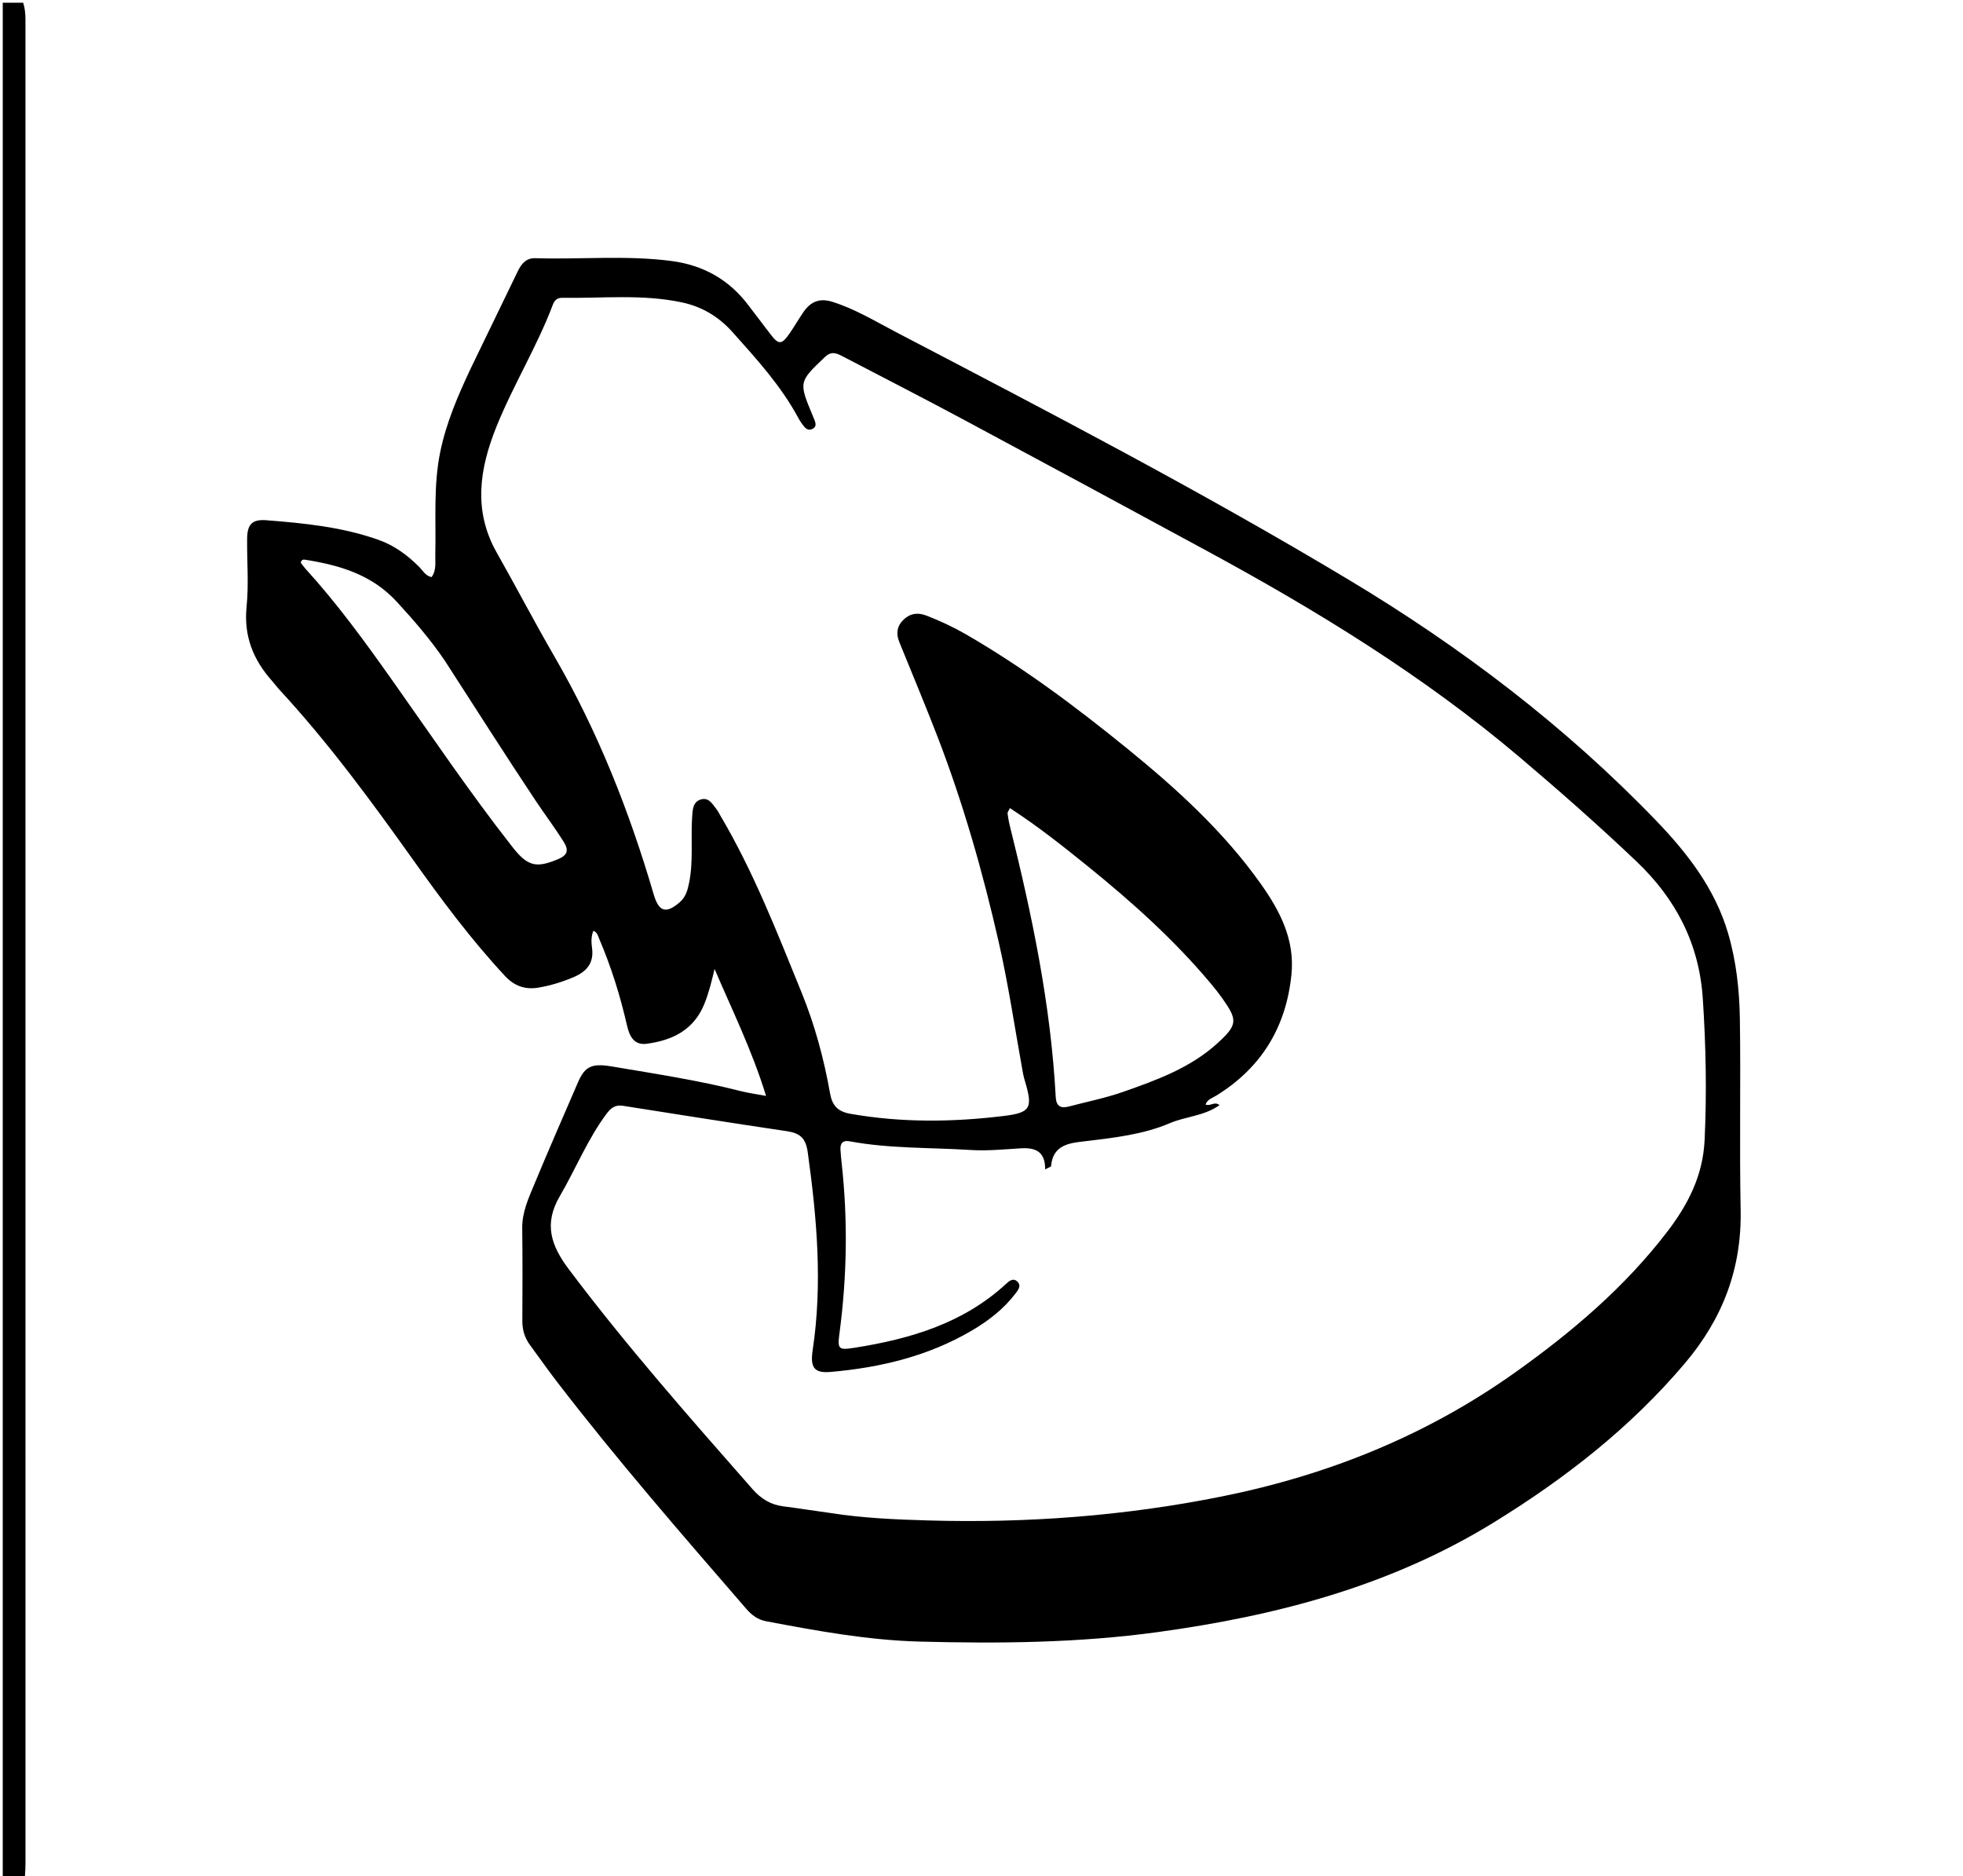
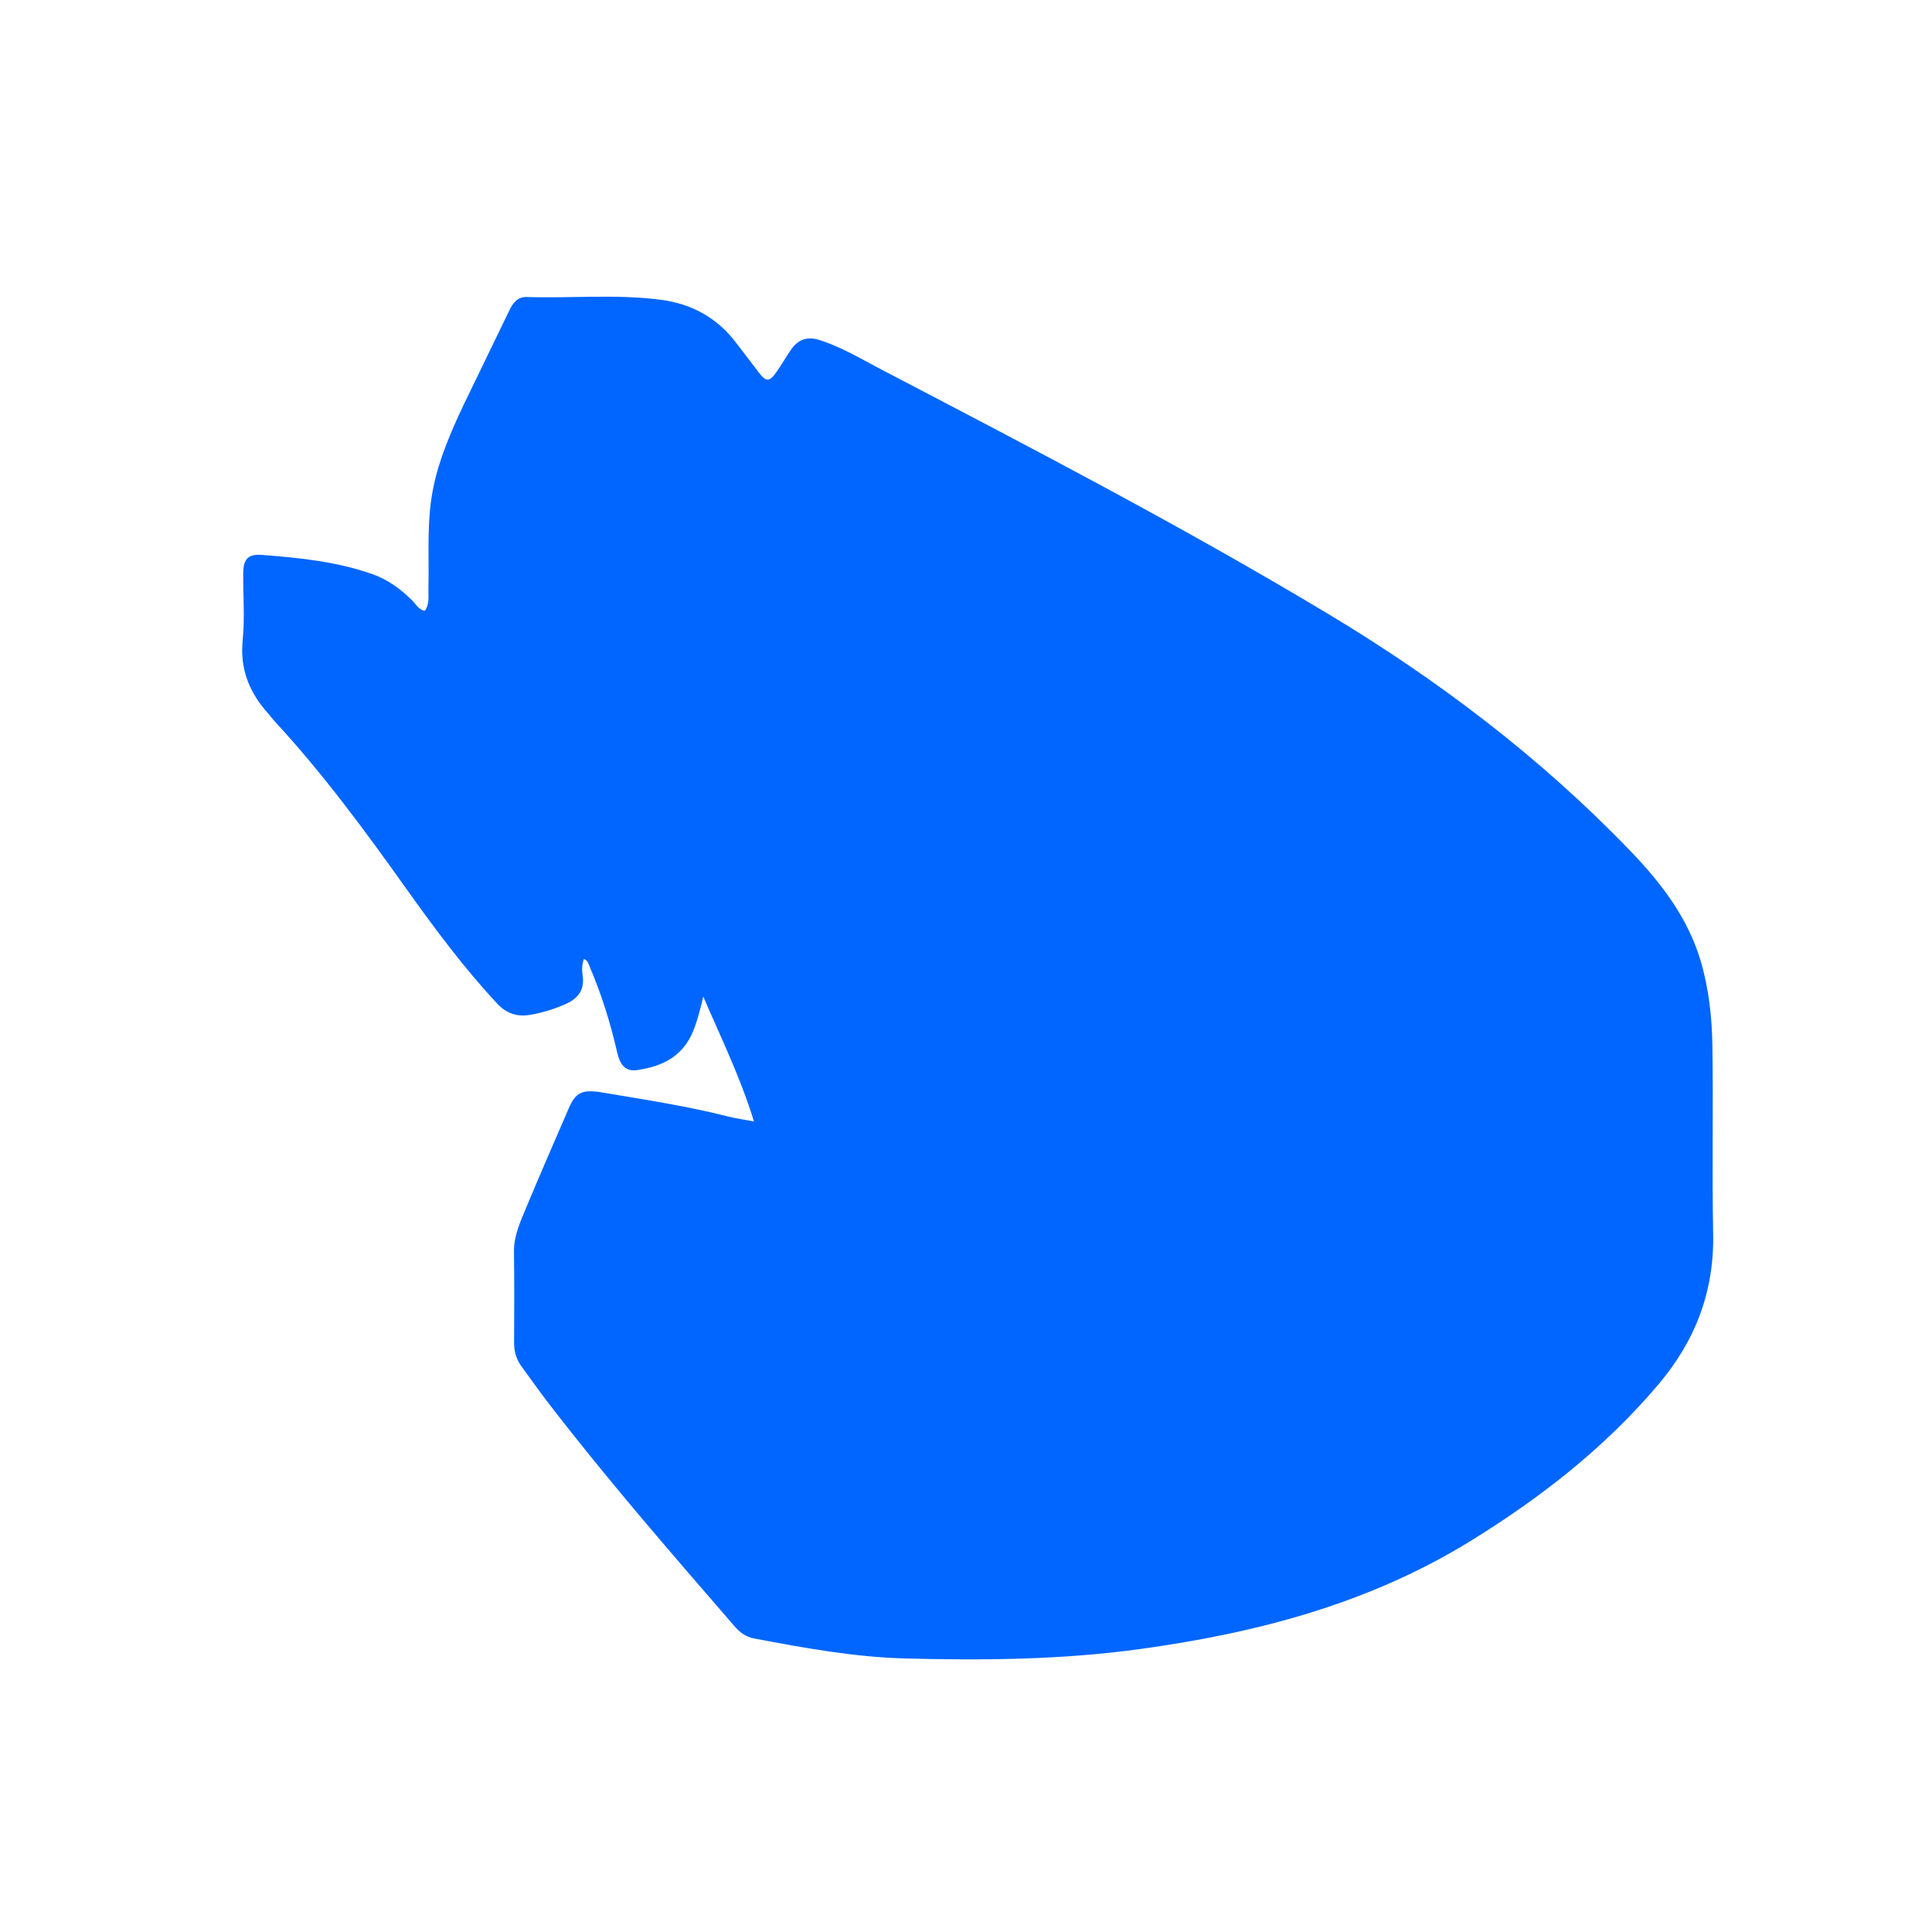
- <svg xmlns="http://www.w3.org/2000/svg" version="1.1" id="Layer_1" x="0px" y="0px" width="100%" viewBox="0 0 720 688" enable-background="new 0 0 720 688" xml:space="preserve">
-   <path fill="#000000" opacity="1" stroke="none" d=" M8.505,1   C9.117,2.988 9.336,4.977 9.336,6.965   C9.352,232.341 9.351,457.718 9.346,683.094   C9.346,684.759 9.275,686.423 9.119,688.544   C6.335,689 3.67,689 1.007,689   C1.008,459.667 1.008,230.333 1.012,1   C3.347,1 5.679,1 8.505,1  z" />
-   <path fill="#000000" opacity="1" stroke="none" d=" M172.778,134.869   C178.6,122.84 184.26,111.149 189.925,99.461   C191.229,96.771 192.996,94.588 196.316,94.692   C212.955,95.213 229.637,93.552 246.243,95.716   C257.887,97.234 267.358,102.493 274.463,111.909   C277.171,115.498 279.904,119.068 282.64,122.635   C285.608,126.506 286.705,126.481 289.609,122.287   C291.41,119.686 292.976,116.922 294.782,114.325   C297.331,110.658 300.613,109.246 305.159,110.653   C313.523,113.241 320.944,117.784 328.597,121.78   C384.563,151.005 440.59,180.15 494.747,212.656   C535.905,237.36 573.97,266.224 607.357,300.88   C618.839,312.8 628.98,325.839 633.801,342.157   C636.843,352.456 637.998,363.079 638.158,373.709   C638.509,397.037 637.982,420.38 638.442,443.704   C638.867,465.259 631.88,483.593 617.979,500.013   C598.026,523.583 574.159,542.167 548.044,558.269   C510.106,581.661 468.301,592.599 424.61,598.583   C395.554,602.563 366.473,602.823 337.346,602.059   C318.374,601.561 299.636,598.133 280.98,594.597   C277.766,593.988 275.597,592.214 273.595,589.901   C249.938,562.561 226.204,535.284 204.159,506.602   C200.811,502.246 197.675,497.728 194.404,493.312   C192.446,490.668 191.57,487.762 191.588,484.451   C191.651,473.118 191.687,461.783 191.545,450.451   C191.472,444.55 193.883,439.396 196.038,434.202   C201.206,421.744 206.622,409.389 211.969,397.006   C214.509,391.126 216.961,389.866 224.476,391.139   C240.23,393.808 256.043,396.184 271.555,400.138   C274.253,400.826 277.032,401.194 280.981,401.937   C275.855,385.233 268.568,370.522 262.091,355.372   C261.03,359.882 259.997,364.15 258.305,368.291   C254.413,377.818 246.595,381.543 237.207,382.808   C232.524,383.439 230.862,379.968 229.984,376.13   C227.49,365.226 224.183,354.587 219.772,344.299   C219.327,343.262 219.175,342.047 217.642,341.361   C216.776,343.447 216.871,345.636 217.148,347.649   C217.924,353.279 215.109,356.369 210.318,358.402   C206.155,360.168 201.865,361.487 197.42,362.227   C192.653,363.02 188.672,361.645 185.274,358   C172.741,344.558 161.833,329.827 151.204,314.908   C135.918,293.452 120.33,272.26 102.423,252.877   C101.52,251.899 100.743,250.805 99.856,249.813   C92.889,242.023 89.35,233.303 90.444,222.491   C91.279,214.242 90.552,205.841 90.644,197.508   C90.701,192.328 92.486,190.391 97.679,190.797   C111.629,191.887 125.567,193.27 138.882,198.009   C144.634,200.057 149.444,203.596 153.738,207.903   C155.096,209.265 156.039,211.201 158.296,211.657   C160.143,209.117 159.592,206.223 159.66,203.47   C159.973,190.838 158.897,178.173 161.503,165.611   C163.726,154.89 167.997,145.007 172.778,134.869  M304.521,554.89   C316.394,556.768 328.396,557.283 340.365,557.629   C376.605,558.675 412.545,556 448.169,548.83   C487.257,540.962 523.374,526.409 555.934,503.209   C576.662,488.439 595.9,472.112 611.474,451.8   C619.105,441.846 624.603,431.229 625.222,418.186   C626.045,400.839 625.708,383.585 624.565,366.27   C623.229,346.036 614.675,329.651 600.174,315.869   C586.31,302.693 571.972,290.056 557.385,277.707   C522.116,247.848 482.945,223.863 442.449,201.919   C412.724,185.812 382.983,169.734 353.185,153.765   C338.651,145.977 323.97,138.464 309.351,130.835   C307.11,129.666 305.08,128.541 302.606,130.899   C292.974,140.076 292.912,140.011 298.121,152.529   C298.25,152.837 298.387,153.141 298.507,153.452   C299.049,154.86 299.846,156.413 297.929,157.333   C296.152,158.185 295.172,156.764 294.261,155.578   C293.655,154.789 293.15,153.914 292.674,153.037   C286.336,141.355 277.453,131.617 268.686,121.814   C263.695,116.233 257.618,112.497 250.075,110.894   C235.517,107.8 220.849,109.461 206.224,109.225   C204.51,109.197 203.427,110.031 202.827,111.622   C196.999,127.084 188.246,141.199 182.083,156.503   C175.89,171.879 173.463,187.255 182.199,202.677   C189.341,215.285 196.036,228.15 203.307,240.682   C219.286,268.226 230.854,297.581 239.775,328.049   C241.636,334.405 244.278,335.265 249.326,330.896   C251.478,329.034 252.192,326.54 252.737,323.866   C254.389,315.774 253.314,307.573 253.875,299.443   C254.045,296.984 254.148,294.063 257.051,293.209   C260.052,292.327 261.39,294.999 262.903,296.934   C263.412,297.585 263.767,298.356 264.191,299.073   C276.366,319.659 284.998,341.879 293.976,363.929   C298.823,375.834 302.191,388.205 304.426,400.864   C305.194,405.214 307.001,407.628 311.906,408.49   C330.648,411.784 349.389,411.571 368.142,409.288   C378.062,408.079 378.873,406.359 375.951,396.562   C375.665,395.605 375.403,394.636 375.224,393.655   C372.303,377.661 369.961,361.537 366.361,345.698   C360.527,320.037 353.325,294.719 343.845,270.124   C339.355,258.475 334.5,246.966 329.821,235.389   C328.568,232.29 329.035,229.488 331.506,227.171   C333.95,224.882 336.717,224.578 339.837,225.784   C344.818,227.71 349.617,229.941 354.258,232.621   C375.247,244.741 394.578,259.203 413.334,274.445   C431.473,289.186 448.732,304.867 462.377,324.066   C469.445,334.011 474.966,344.581 473.689,357.348   C471.756,376.666 462.693,391.612 446.056,401.85   C444.681,402.697 442.816,403.196 442.177,405.106   C444.01,405.824 445.504,403.781 447.294,405.317   C441.68,409.332 434.919,409.423 428.999,411.957   C419.5,416.023 408.89,417.253 398.472,418.496   C392.825,419.17 386.208,419.511 385.512,427.683   C385.491,427.934 384.746,428.124 383.339,428.879   C383.417,422.436 379.946,420.803 374.358,421.152   C368.228,421.535 362.097,422.155 355.895,421.759   C341.115,420.814 326.237,421.306 311.584,418.571   C309.194,418.125 308.125,419.264 308.269,421.609   C308.371,423.269 308.521,424.927 308.704,426.581   C311.007,447.383 310.667,468.156 307.919,488.89   C307.133,494.816 307.464,495.244 313.494,494.289   C333.845,491.064 353.16,485.393 368.841,471.021   C369.98,469.977 371.553,468.434 373.178,470.061   C374.718,471.601 373.414,473.157 372.404,474.478   C368.082,480.128 362.563,484.396 356.489,487.968   C340.502,497.372 322.957,501.561 304.687,503.163   C298.739,503.684 297.096,501.661 298.069,495.215   C301.742,470.892 299.63,446.761 296.265,422.593   C295.534,417.344 293.374,415.575 288.614,414.869   C268.529,411.89 248.475,408.703 228.418,405.545   C225.714,405.119 224.076,406.336 222.55,408.377   C215.514,417.783 211.174,428.701 205.307,438.742   C199.352,448.935 202.14,456.873 208.66,465.545   C229.721,493.552 252.848,519.79 275.948,546.075   C279.111,549.674 282.611,551.87 287.32,552.46   C292.767,553.142 298.187,554.041 304.521,554.89  M398.887,317.626   C389.709,310.209 380.466,302.884 370.4,296.366   C369.791,297.695 369.504,298.014 369.544,298.285   C369.763,299.757 369.985,301.236 370.345,302.678   C378.522,335.451 385.415,368.442 387.222,402.289   C387.408,405.768 389.066,406.608 392.116,405.8   C398.706,404.056 405.442,402.723 411.857,400.478   C424.263,396.135 436.706,391.626 446.647,382.523   C453.911,375.871 453.98,374.153 448.419,366.276   C447.077,364.376 445.633,362.539 444.138,360.756   C430.822,344.872 415.516,331.07 398.887,317.626  M163.169,242.329   C157.93,234.602 151.874,227.597 145.546,220.71   C136.345,210.696 124.547,207.281 111.905,205.275   C111.289,205.177 110.522,205.187 110.34,206.406   C110.819,207.026 111.366,207.847 112.023,208.568   C123.59,221.26 133.678,235.1 143.579,249.092   C158.196,269.751 172.346,290.748 187.979,310.672   C193.591,317.824 196.743,318.429 204.672,315.109   C208.323,313.581 208.632,311.715 206.712,308.668   C203.43,303.46 199.716,298.544 196.316,293.433   C185.203,276.73 174.447,259.791 163.169,242.329  z" />
+ <svg xmlns="http://www.w3.org/2000/svg" version="1.1" id="Layer_1" x="0px" y="0px" width="32px" height="32px" viewBox="0 0 720 688" enable-background="new 0 0 720 688" xml:space="preserve">
+   <path fill="#0066ff" opacity="1" stroke="none" d=" M172.778,134.869   C178.6,122.84 184.26,111.149 189.925,99.461   C191.229,96.771 192.996,94.588 196.316,94.692   C212.955,95.213 229.637,93.552 246.243,95.716   C257.887,97.234 267.358,102.493 274.463,111.909   C277.171,115.498 279.904,119.068 282.64,122.635   C285.608,126.506 286.705,126.481 289.609,122.287   C291.41,119.686 292.976,116.922 294.782,114.325   C297.331,110.658 300.613,109.246 305.159,110.653   C313.523,113.241 320.944,117.784 328.597,121.78   C384.563,151.005 440.59,180.15 494.747,212.656   C535.905,237.36 573.97,266.224 607.357,300.88   C618.839,312.8 628.98,325.839 633.801,342.157   C636.843,352.456 637.998,363.079 638.158,373.709   C638.509,397.037 637.982,420.38 638.442,443.704   C638.867,465.259 631.88,483.593 617.979,500.013   C598.026,523.583 574.159,542.167 548.044,558.269   C510.106,581.661 468.301,592.599 424.61,598.583   C395.554,602.563 366.473,602.823 337.346,602.059   C318.374,601.561 299.636,598.133 280.98,594.597   C277.766,593.988 275.597,592.214 273.595,589.901   C249.938,562.561 226.204,535.284 204.159,506.602   C200.811,502.246 197.675,497.728 194.404,493.312   C192.446,490.668 191.57,487.762 191.588,484.451   C191.651,473.118 191.687,461.783 191.545,450.451   C191.472,444.55 193.883,439.396 196.038,434.202   C201.206,421.744 206.622,409.389 211.969,397.006   C214.509,391.126 216.961,389.866 224.476,391.139   C240.23,393.808 256.043,396.184 271.555,400.138   C274.253,400.826 277.032,401.194 280.981,401.937   C275.855,385.233 268.568,370.522 262.091,355.372   C261.03,359.882 259.997,364.15 258.305,368.291   C254.413,377.818 246.595,381.543 237.207,382.808   C232.524,383.439 230.862,379.968 229.984,376.13   C227.49,365.226 224.183,354.587 219.772,344.299   C219.327,343.262 219.175,342.047 217.642,341.361   C216.776,343.447 216.871,345.636 217.148,347.649   C217.924,353.279 215.109,356.369 210.318,358.402   C206.155,360.168 201.865,361.487 197.42,362.227   C192.653,363.02 188.672,361.645 185.274,358   C172.741,344.558 161.833,329.827 151.204,314.908   C135.918,293.452 120.33,272.26 102.423,252.877   C101.52,251.899 100.743,250.805 99.856,249.813   C92.889,242.023 89.35,233.303 90.444,222.491   C91.279,214.242 90.552,205.841 90.644,197.508   C90.701,192.328 92.486,190.391 97.679,190.797   C111.629,191.887 125.567,193.27 138.882,198.009   C144.634,200.057 149.444,203.596 153.738,207.903   C155.096,209.265 156.039,211.201 158.296,211.657   C160.143,209.117 159.592,206.223 159.66,203.47   C159.973,190.838 158.897,178.173 161.503,165.611   C163.726,154.89 167.997,145.007 172.778,134.869  z" />
</svg>
